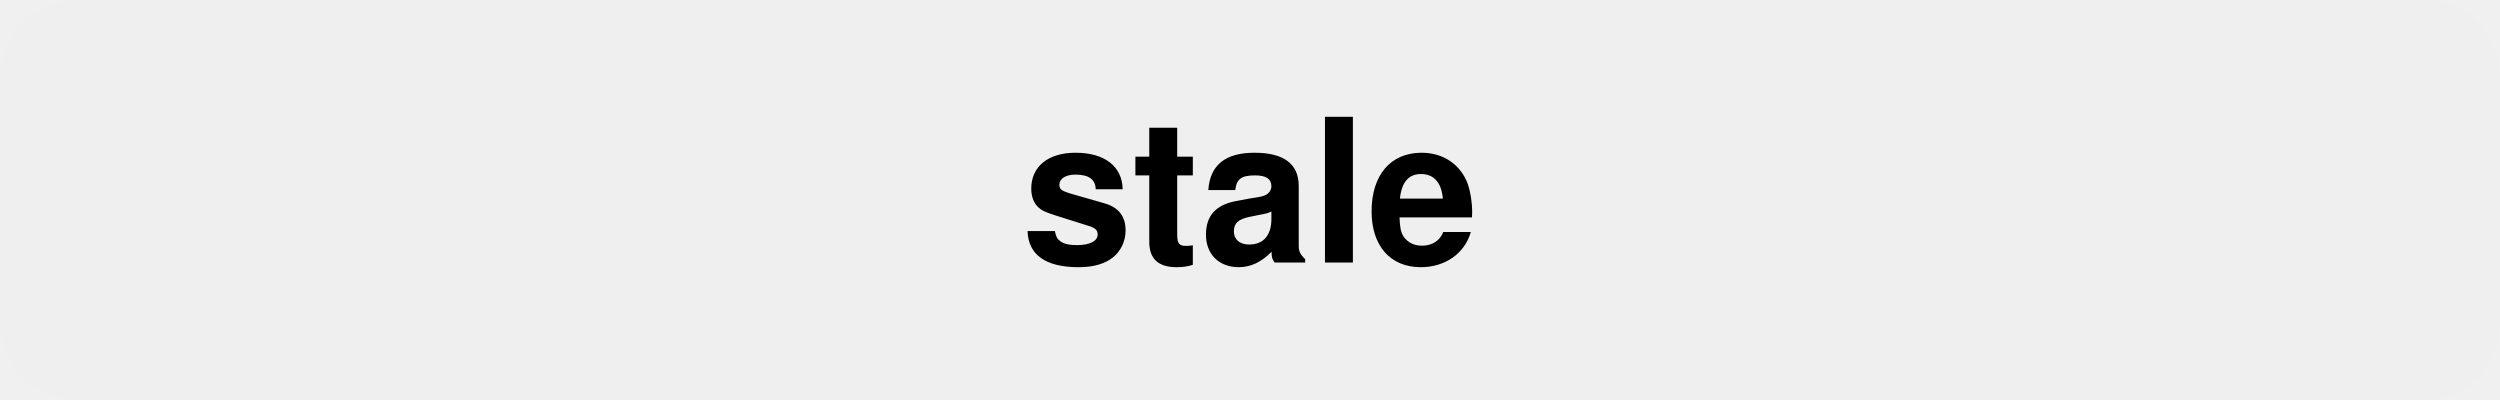
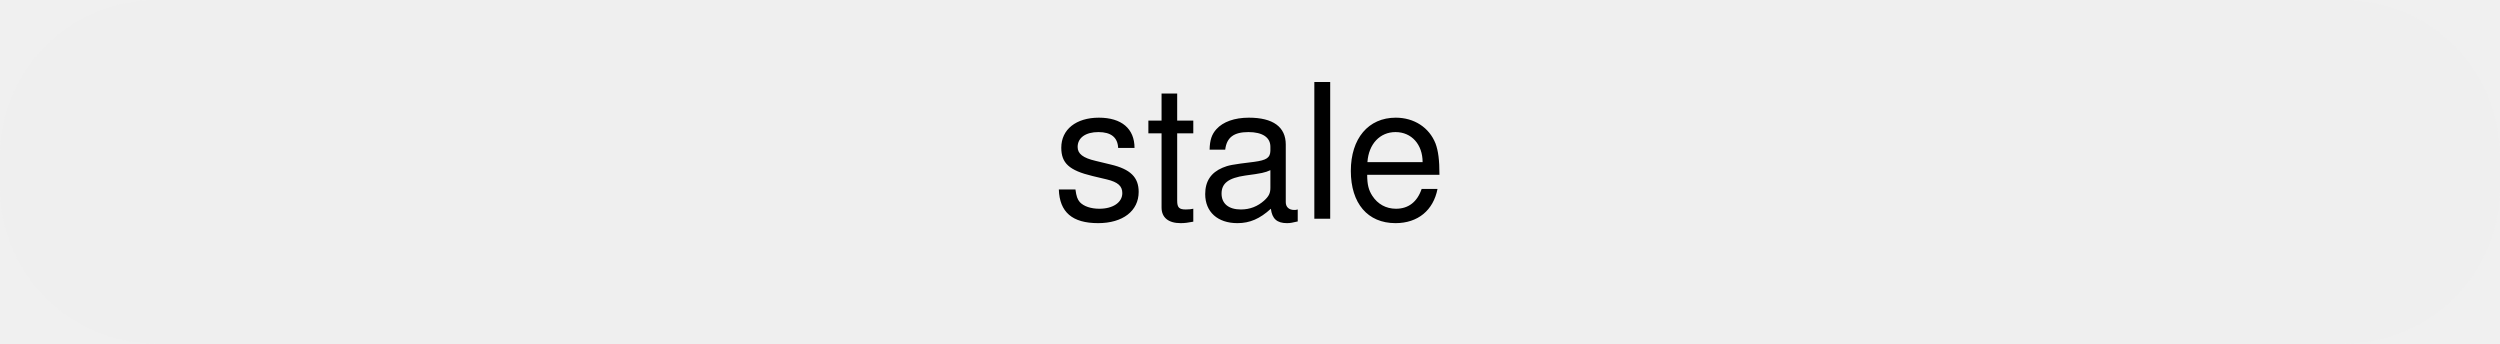
- <svg xmlns="http://www.w3.org/2000/svg" width="200" height="32">
+ <svg xmlns="http://www.w3.org/2000/svg" width="160" height="22">
  <clipPath id="a">
-     <rect width="200" height="32" rx="6" fill="#fff" />
+     <rect width="160" height="22" rx="10" fill="#fff" />
  </clipPath>
  <g clip-path="url(#a)">
-     <path fill="#efefef" d="M0 0h200v32H0z" />
+     <path fill="#efefef" d="M0 0h160v22H0z" />
  </g>
-   <g fill="#000" font-family="Helvetica, arial, nimbussansl, liberationsans, freesans, clean, sans-serif" font-size="16" font-weight="600" text-anchor="middle">
-     <text x="100" y="21">stale</text>
+   <g fill="#000" font-family="Helvetica, arial, nimbussansl, liberationsans, freesans, clean, sans-serif" font-size="12" font-weight="400" text-anchor="middle">
+     <text x="80" y="14">stale</text>
  </g>
</svg>
